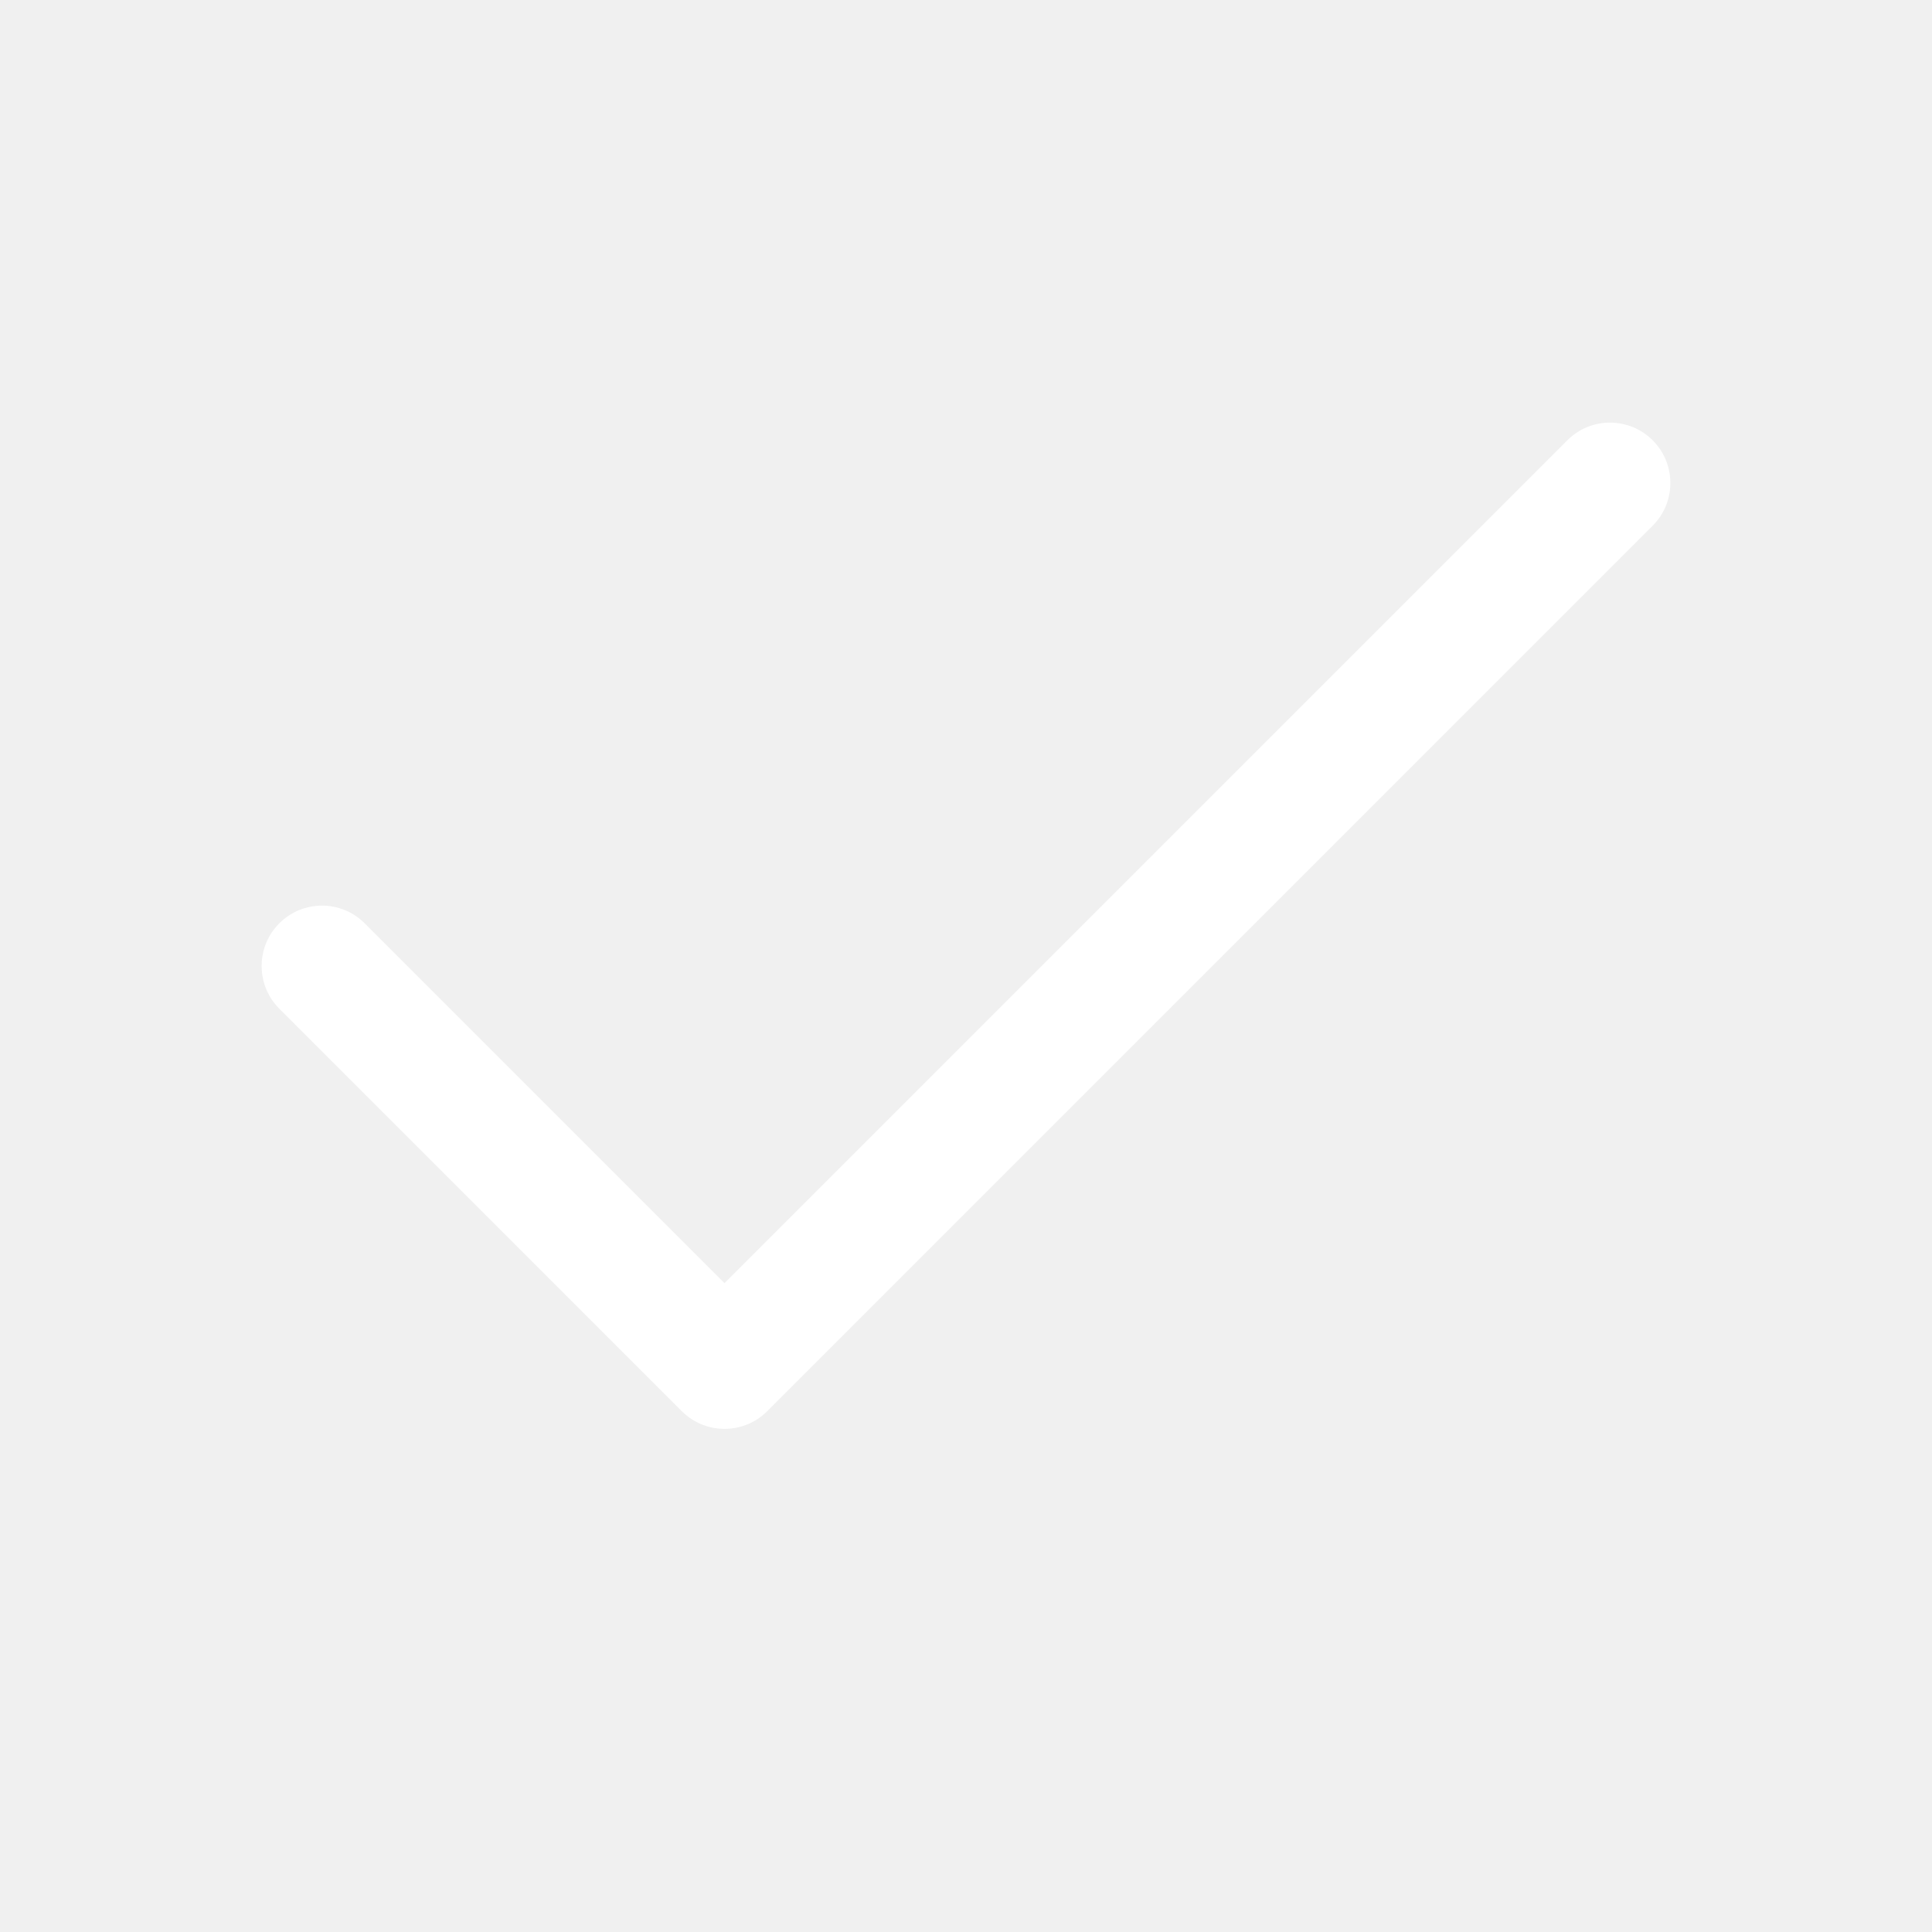
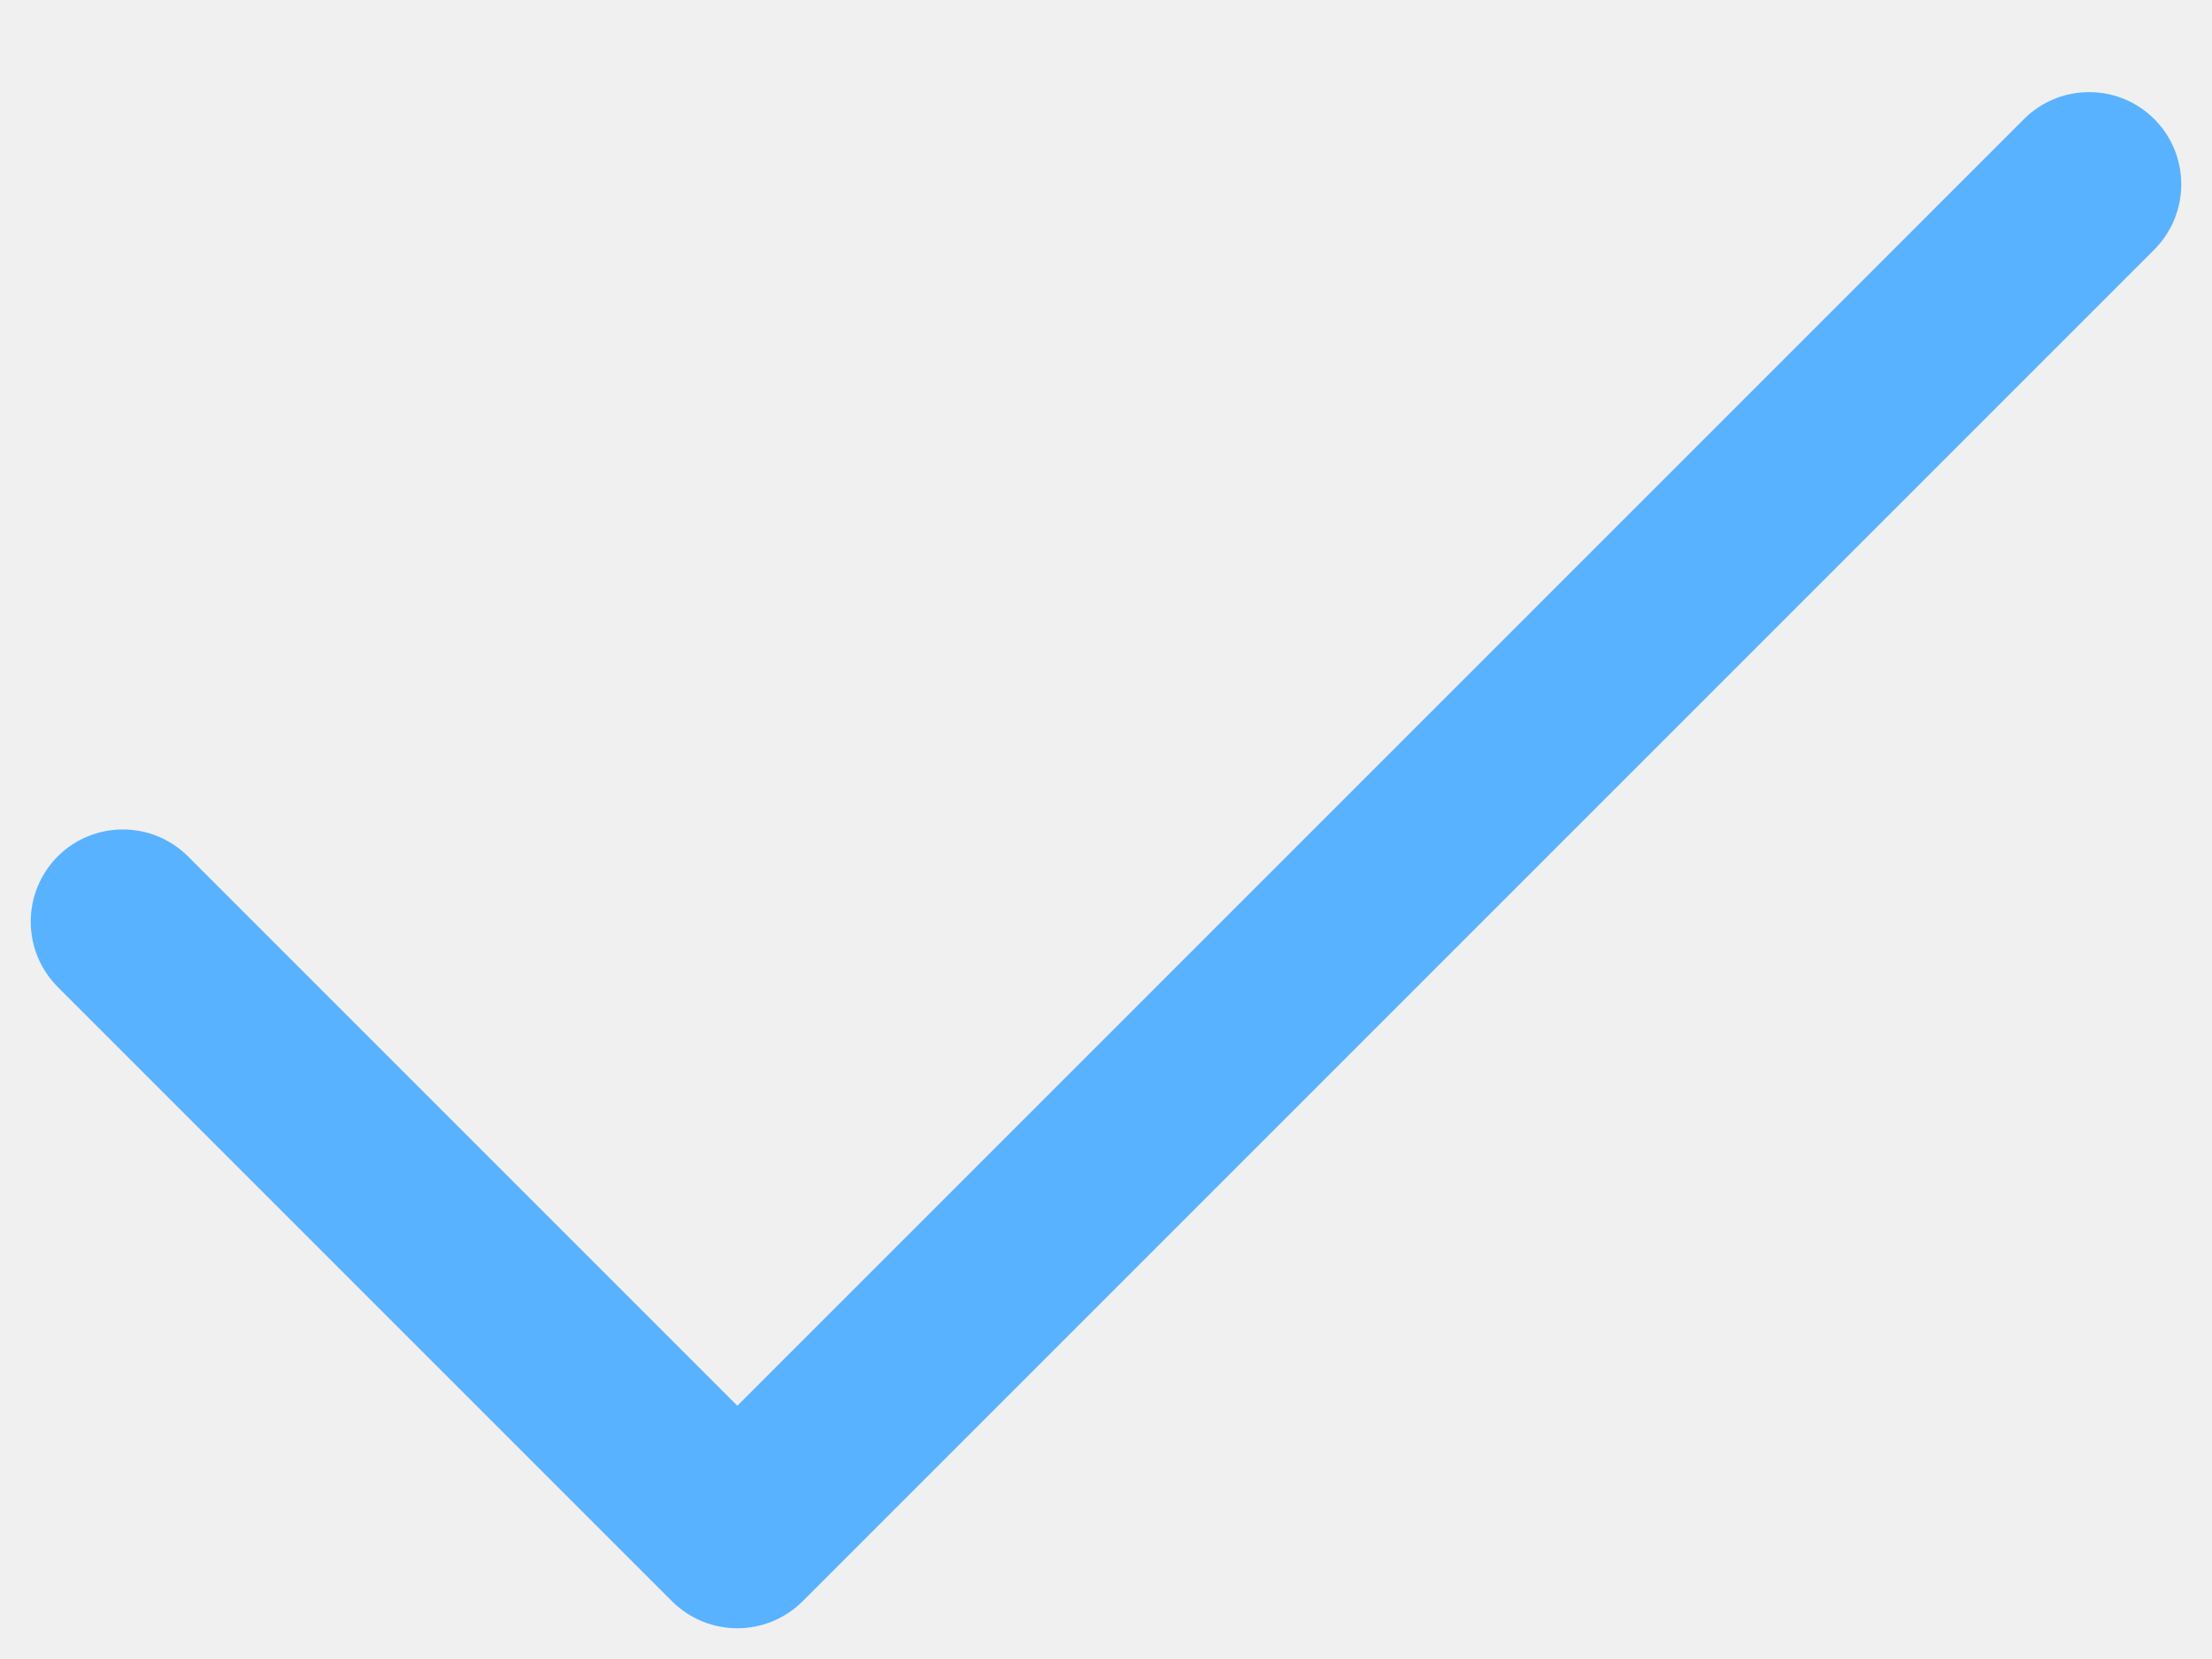
- <svg xmlns="http://www.w3.org/2000/svg" width="32" height="32" viewBox="0 0 32 32" fill="none">
-   <path fill-rule="evenodd" clip-rule="evenodd" d="M27.374 7.293C27.764 7.683 27.764 8.317 27.374 8.707L12.707 23.374C12.317 23.764 11.684 23.764 11.293 23.374L4.626 16.707C4.236 16.317 4.236 15.683 4.626 15.293C5.017 14.902 5.65 14.902 6.04 15.293L12 21.253L25.96 7.293C26.35 6.902 26.983 6.902 27.374 7.293Z" fill="white" />
+ <svg xmlns="http://www.w3.org/2000/svg" width="12" height="9" viewBox="0 0 12 9" fill="none">
+   <path fill-rule="evenodd" clip-rule="evenodd" d="M11.687 0.646C11.882 0.842 11.882 1.158 11.687 1.354L4.354 8.687C4.158 8.882 3.842 8.882 3.646 8.687L0.313 5.354C0.118 5.158 0.118 4.842 0.313 4.646C0.508 4.451 0.825 4.451 1.02 4.646L4 7.626L10.98 0.646C11.175 0.451 11.492 0.451 11.687 0.646Z" fill="#59B2FF" />
</svg>
